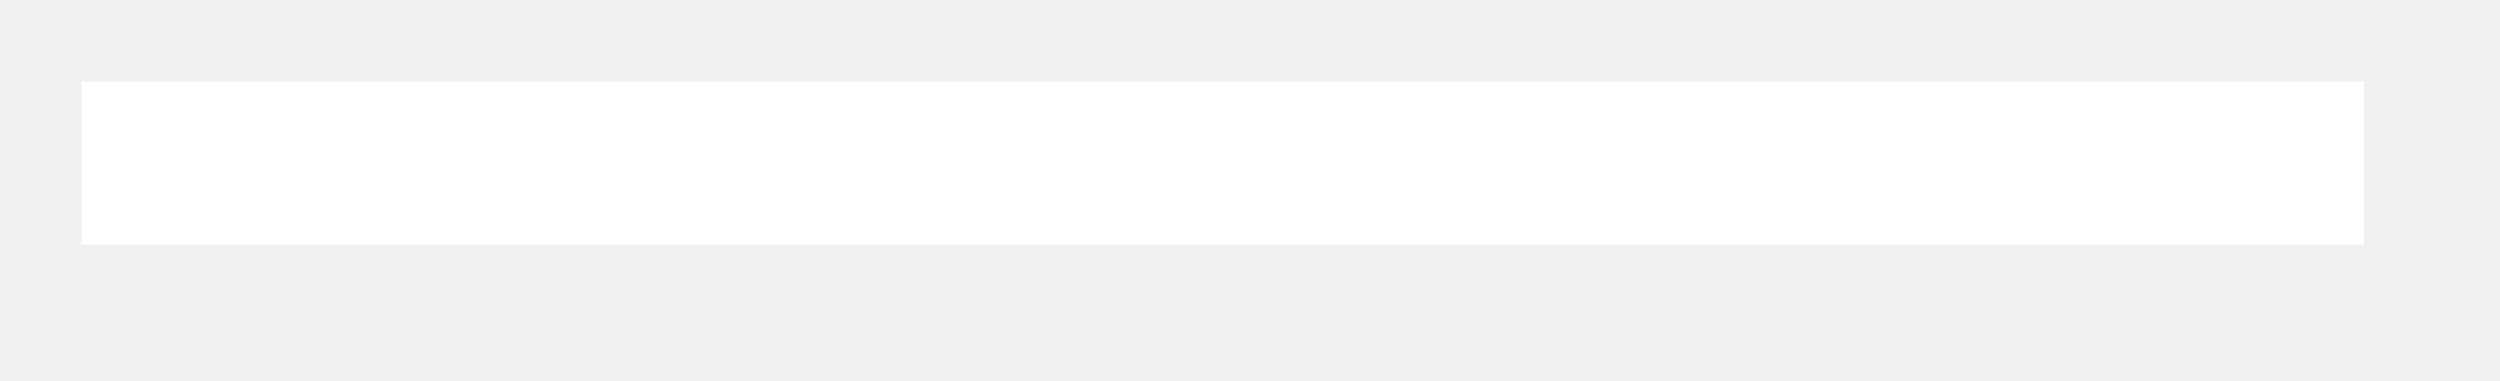
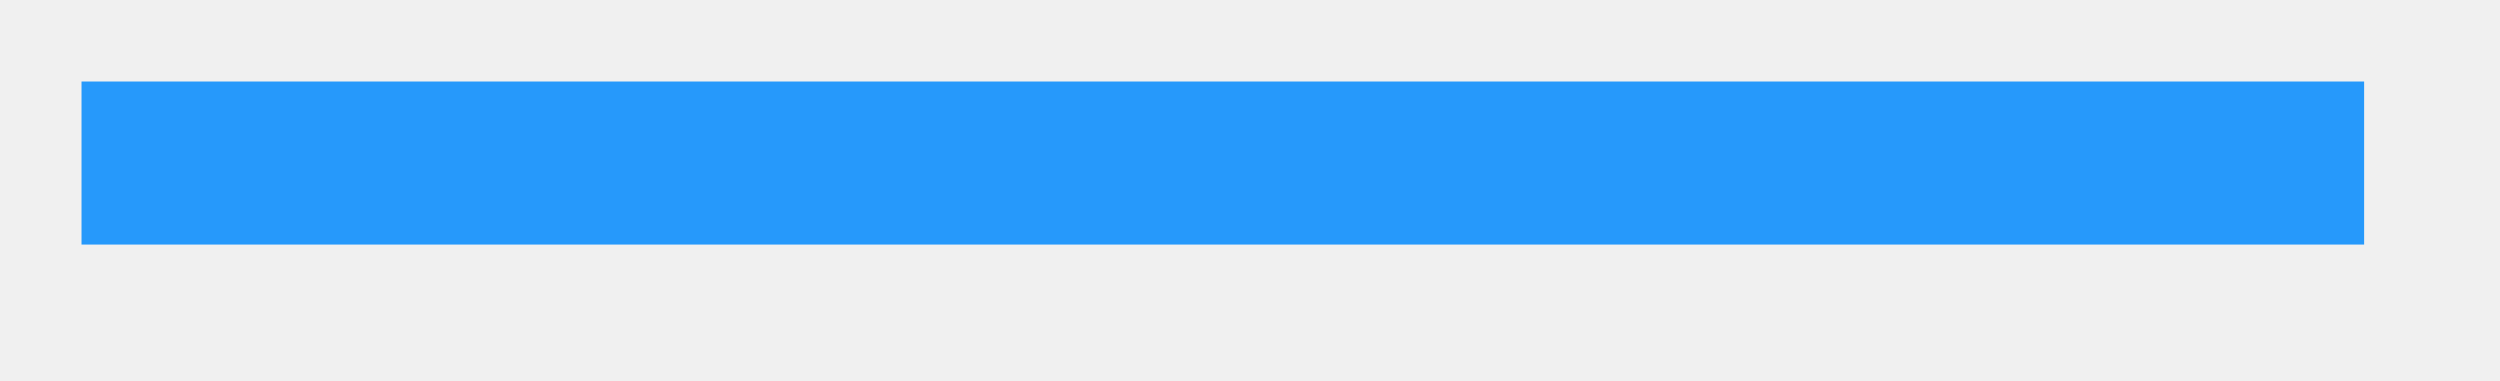
<svg xmlns="http://www.w3.org/2000/svg" version="1.1" width="46px" height="7px">
-   <g transform="matrix(1 0 0 1 -137.5 -3327.5 )">
-     <path d="M 139 3330.5  L 181 3330.5  " stroke-width="3" stroke="#ffffff" fill="none" />
+   <g transform="matrix(1 0 0 1 -136.5 -3713.5 )">
+     <path d="M 138 3716.5  L 180 3716.5  " stroke-width="3" stroke="#2699fb" fill="none" />
  </g>
</svg>
